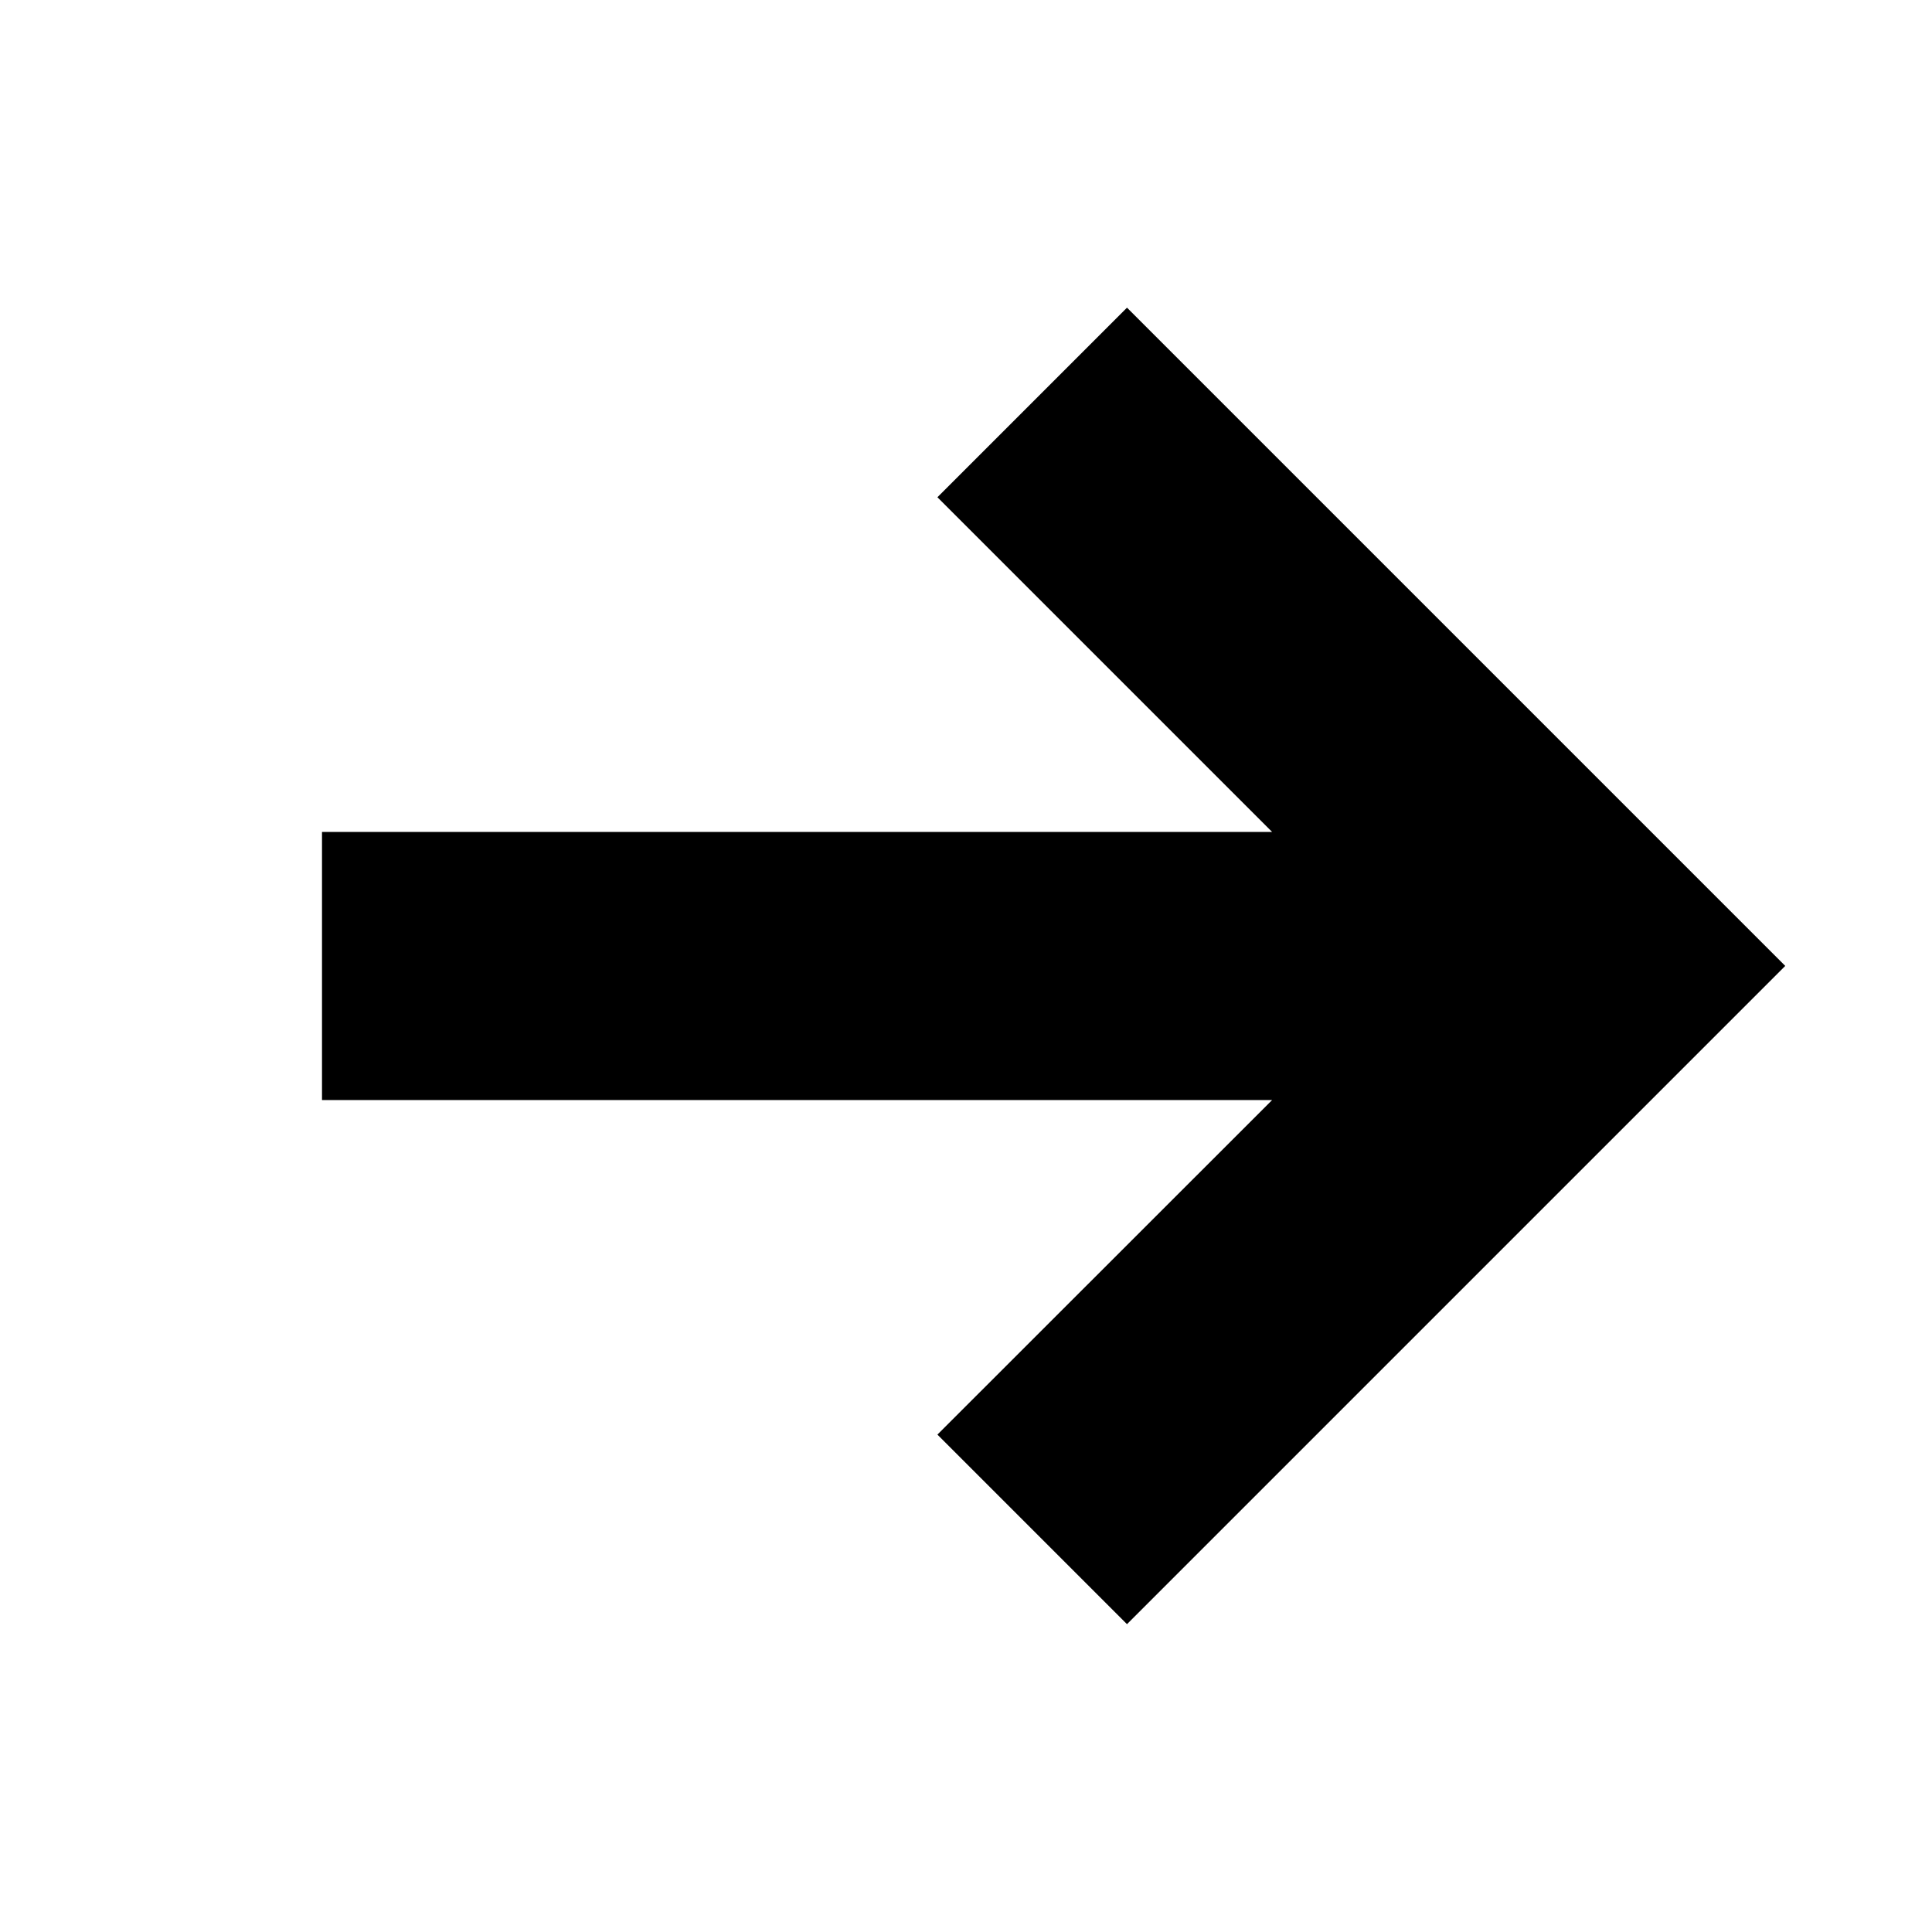
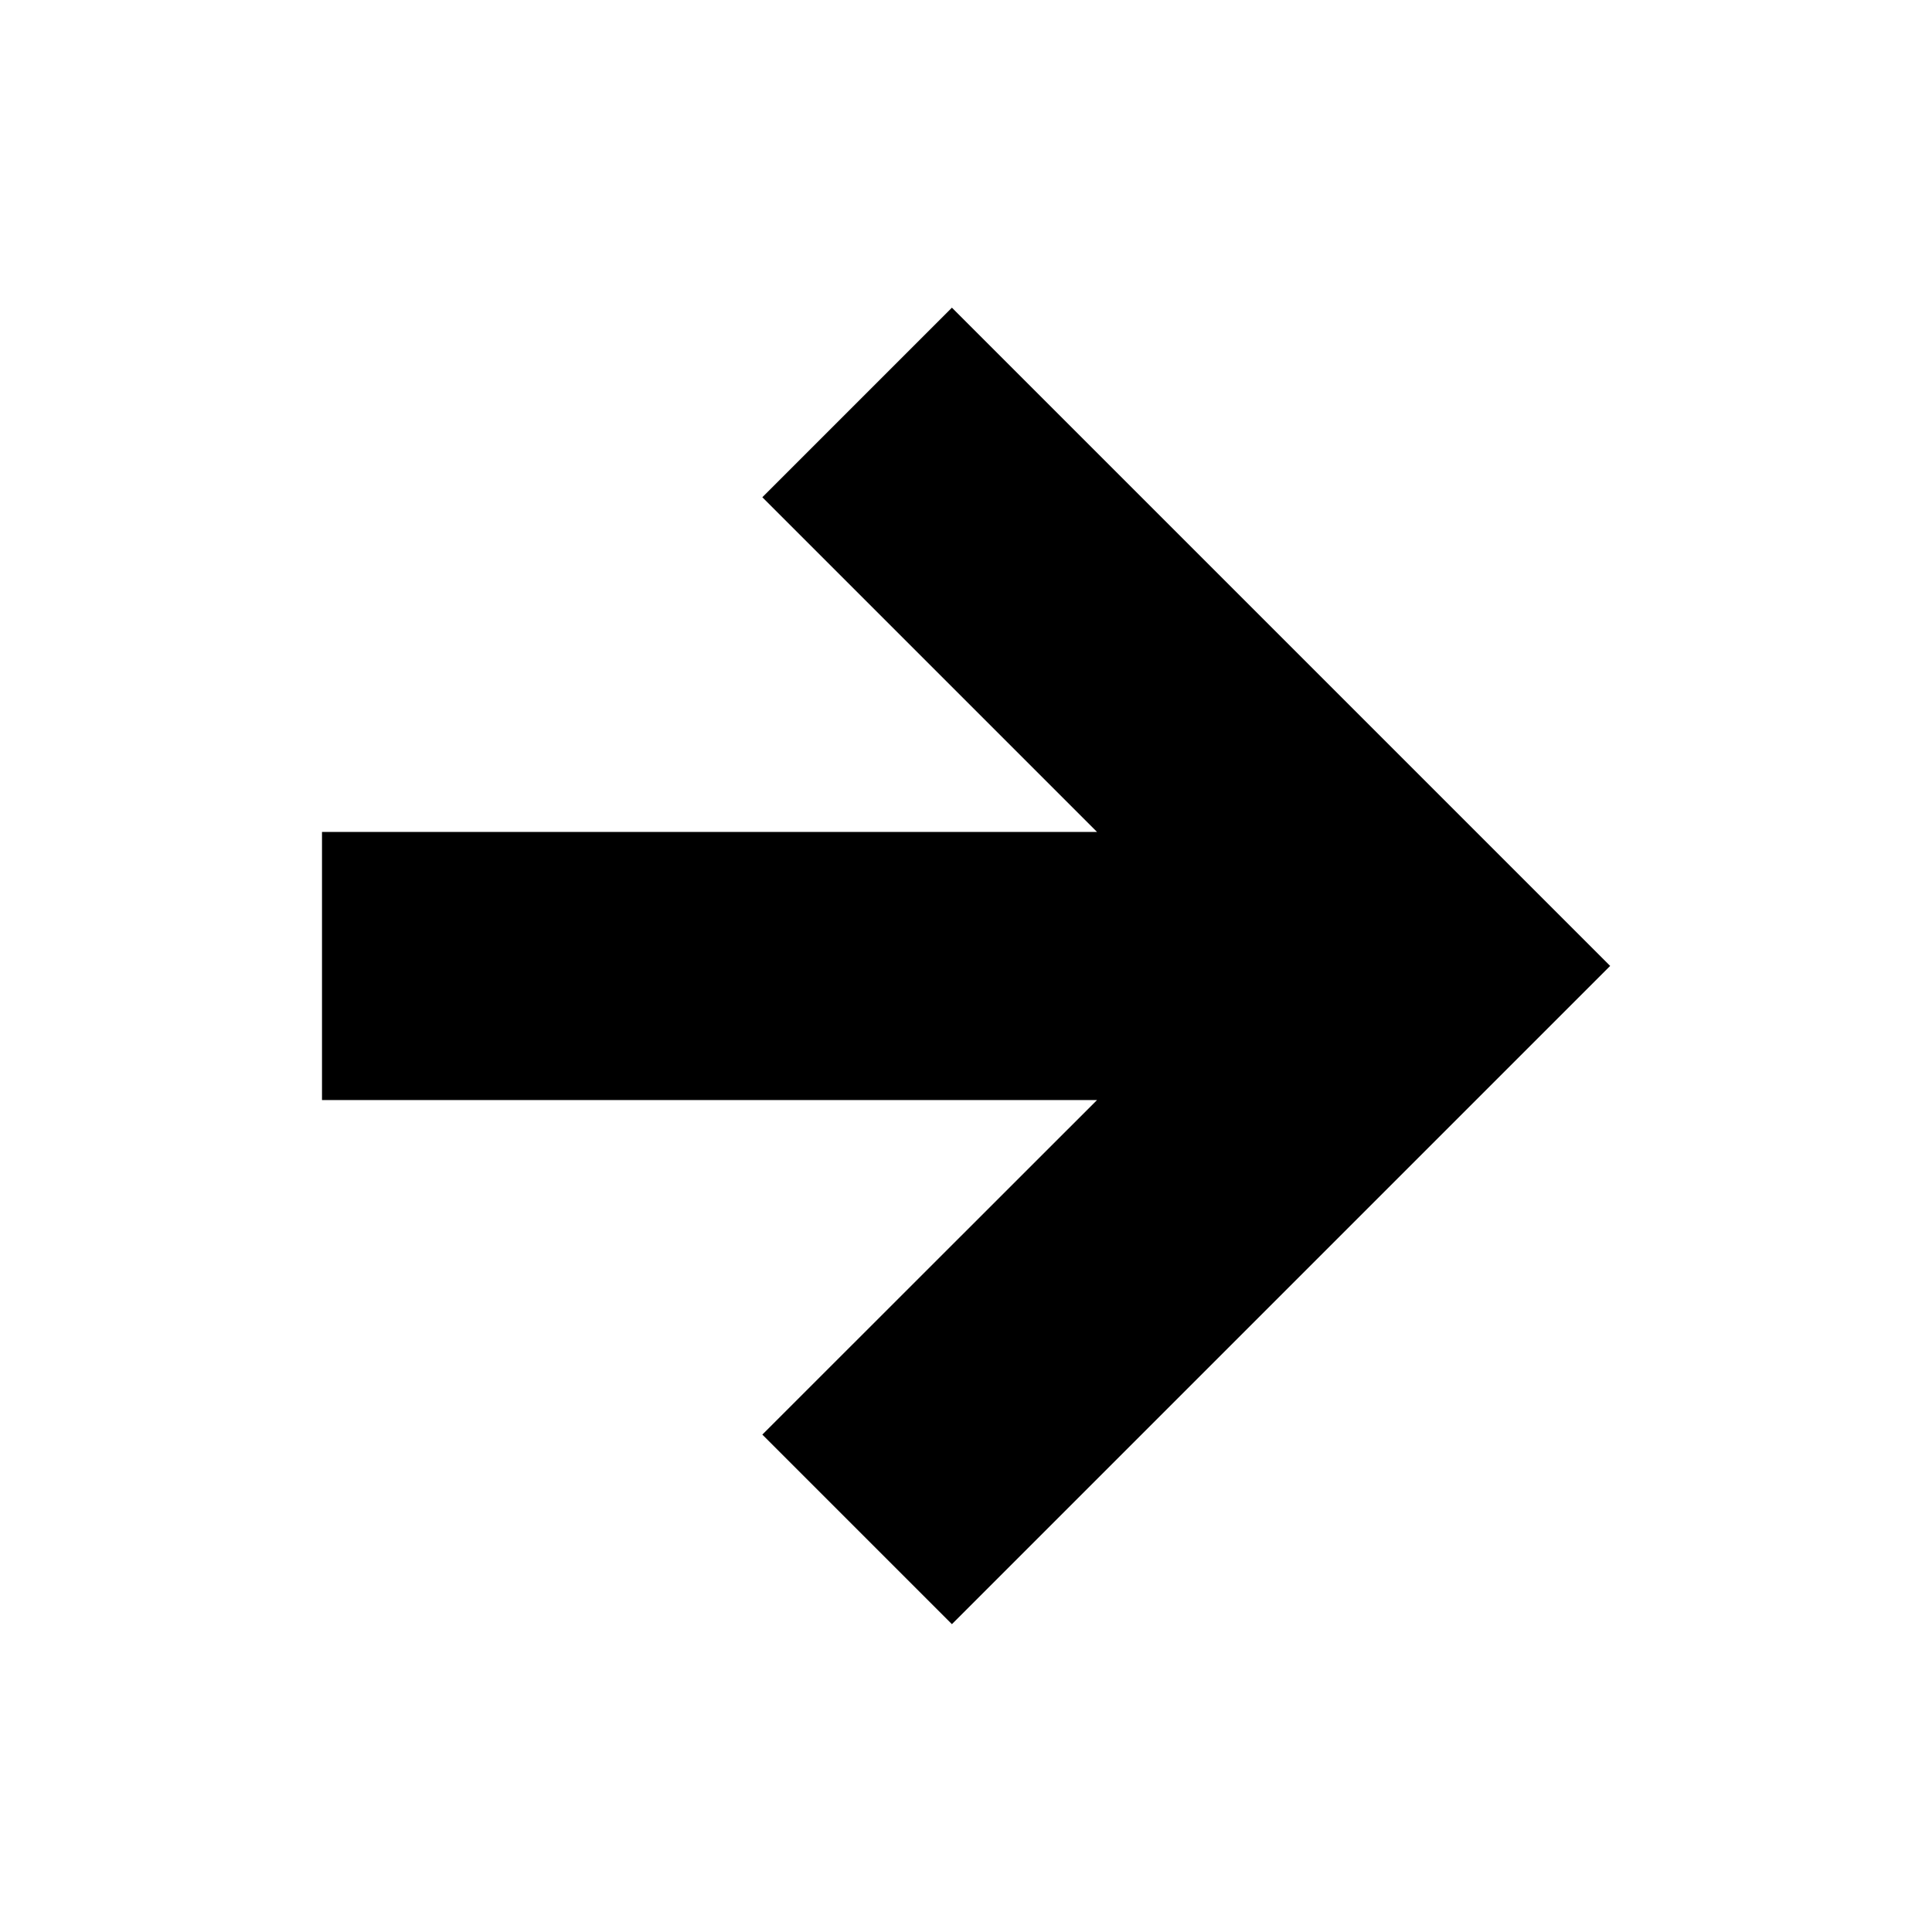
<svg xmlns="http://www.w3.org/2000/svg" height="24" viewBox="0 0 24 24" width="24">
-   <path d="m15.803 13.665h-11.803v-3.33h11.803l-4.158-4.158 2.355-2.355 8.177 8.177-8.177 8.177-2.355-2.355z" />
+   <path d="m13.628 13.665h-9.628v-3.33h9.628l-4.158-4.158 2.355-2.355 8.177 8.177-8.177 8.177-2.355-2.355z" />
</svg>
